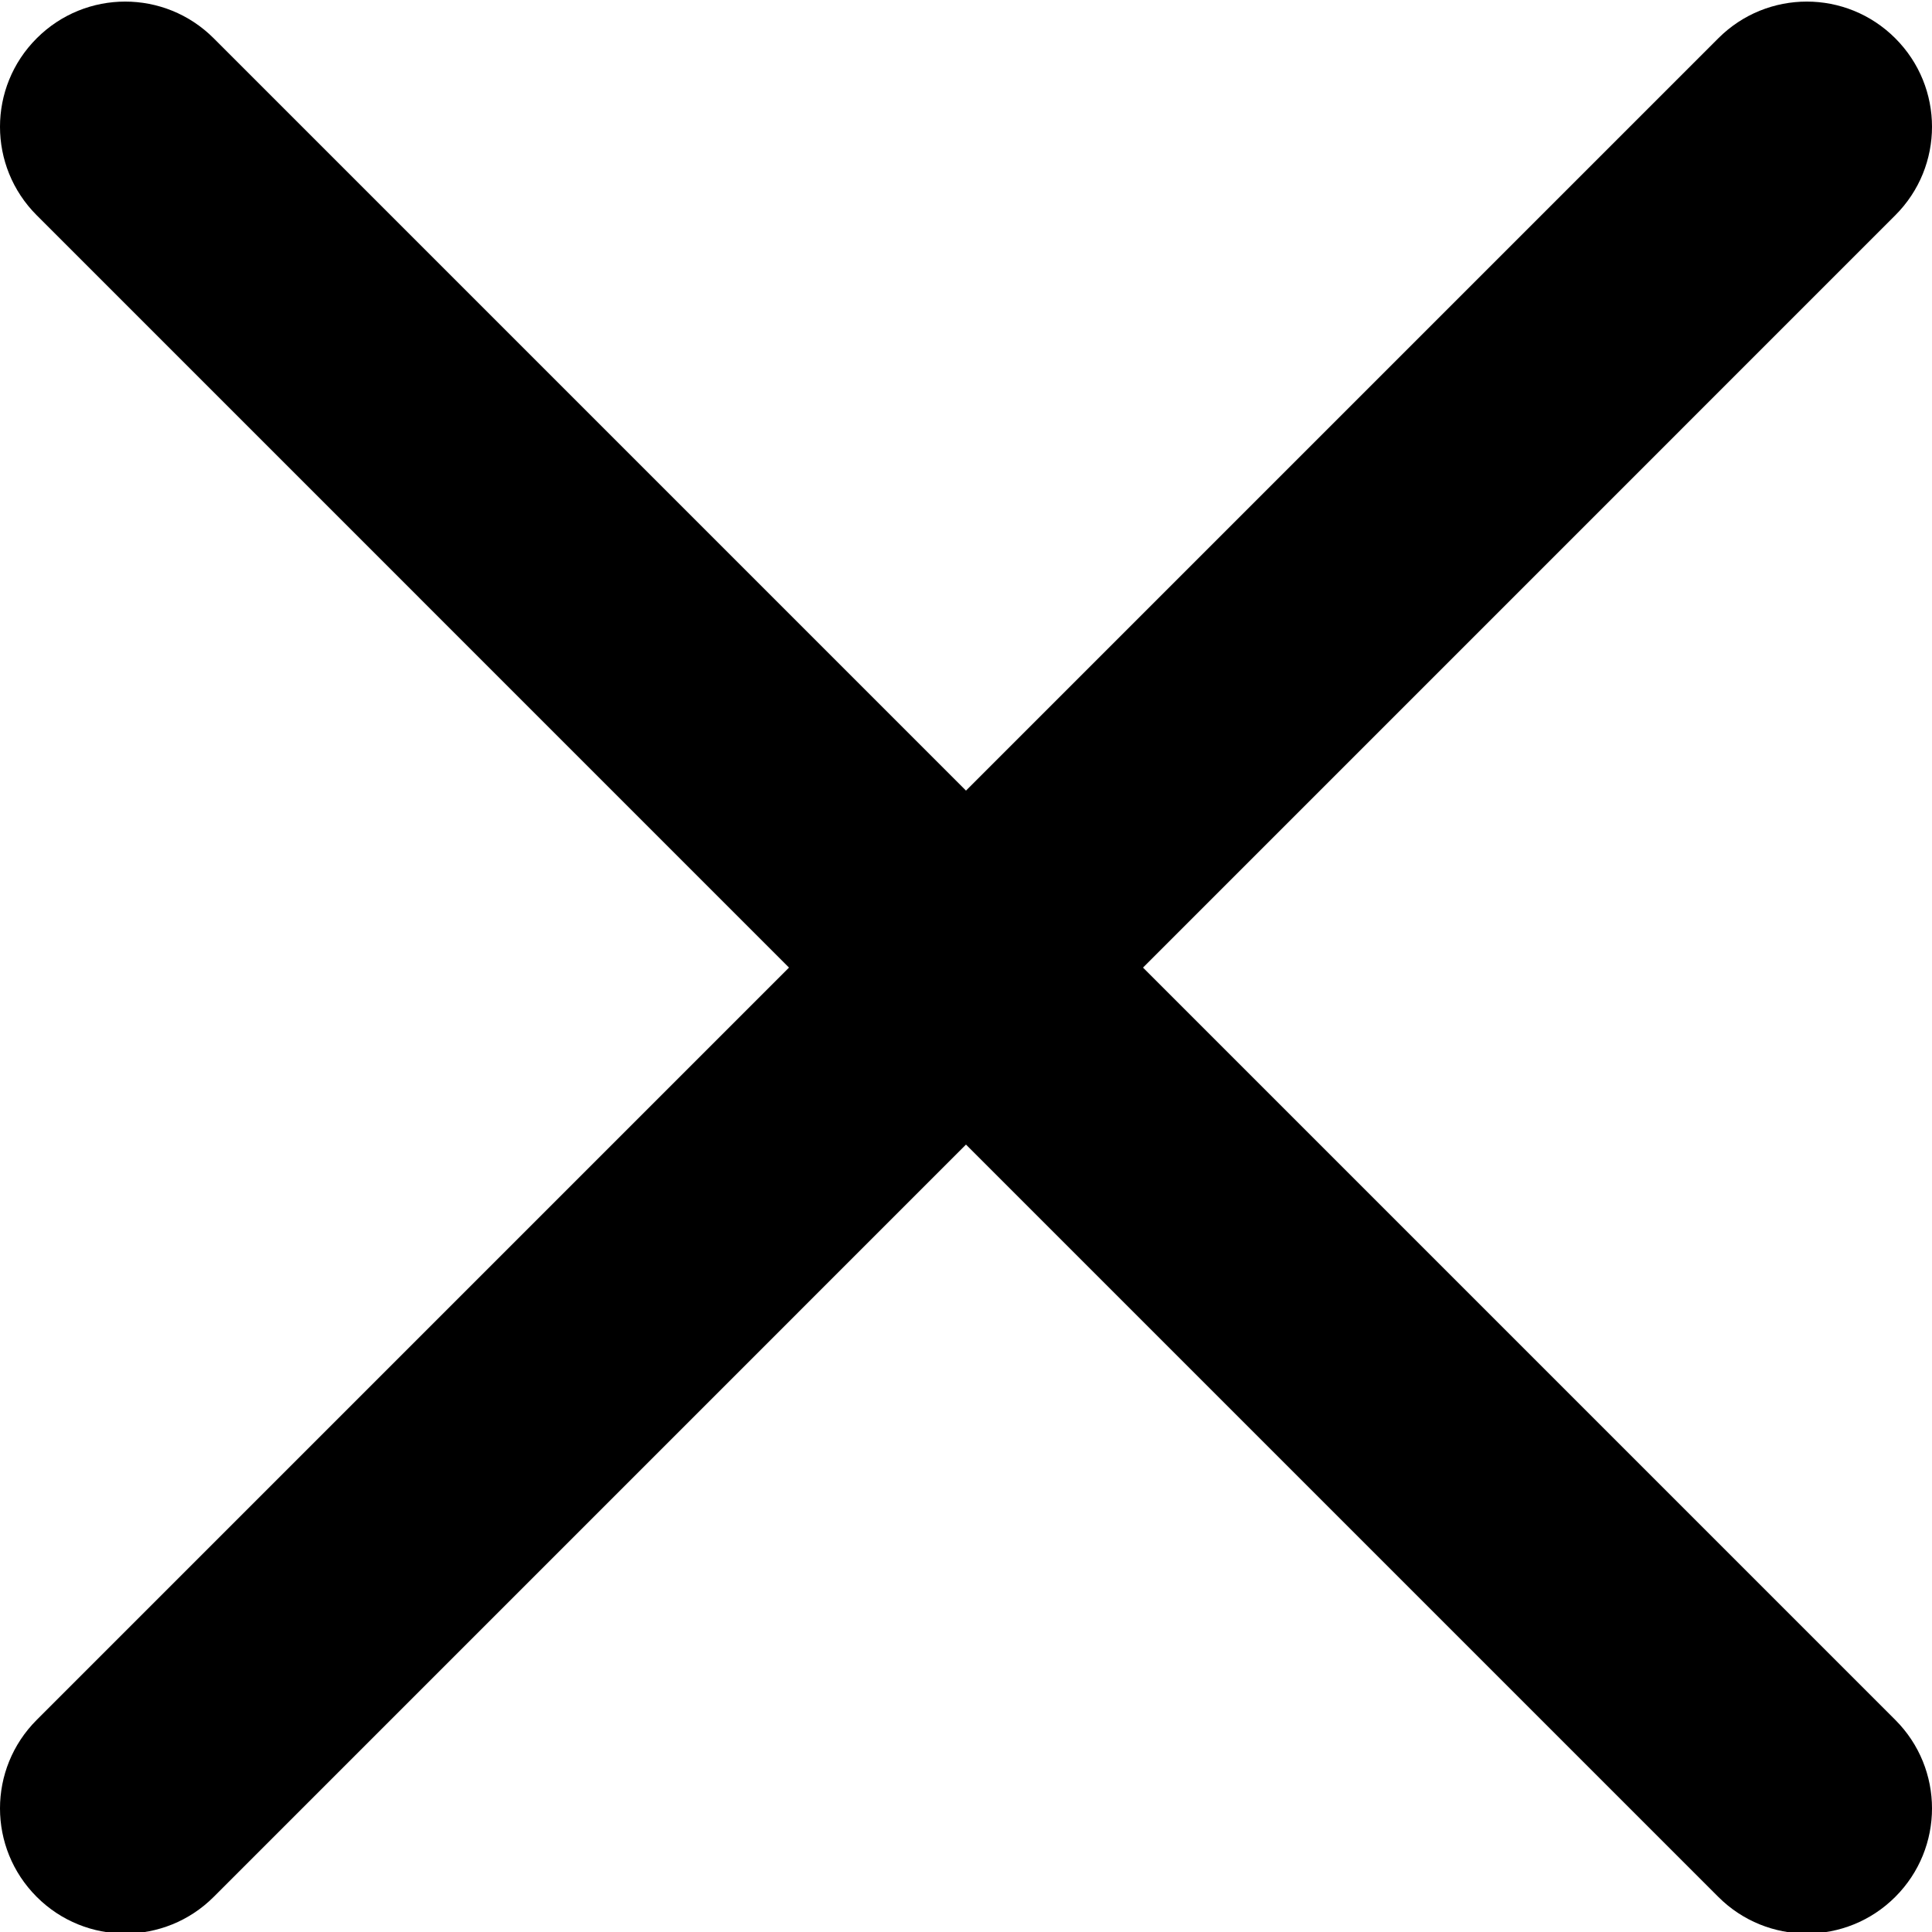
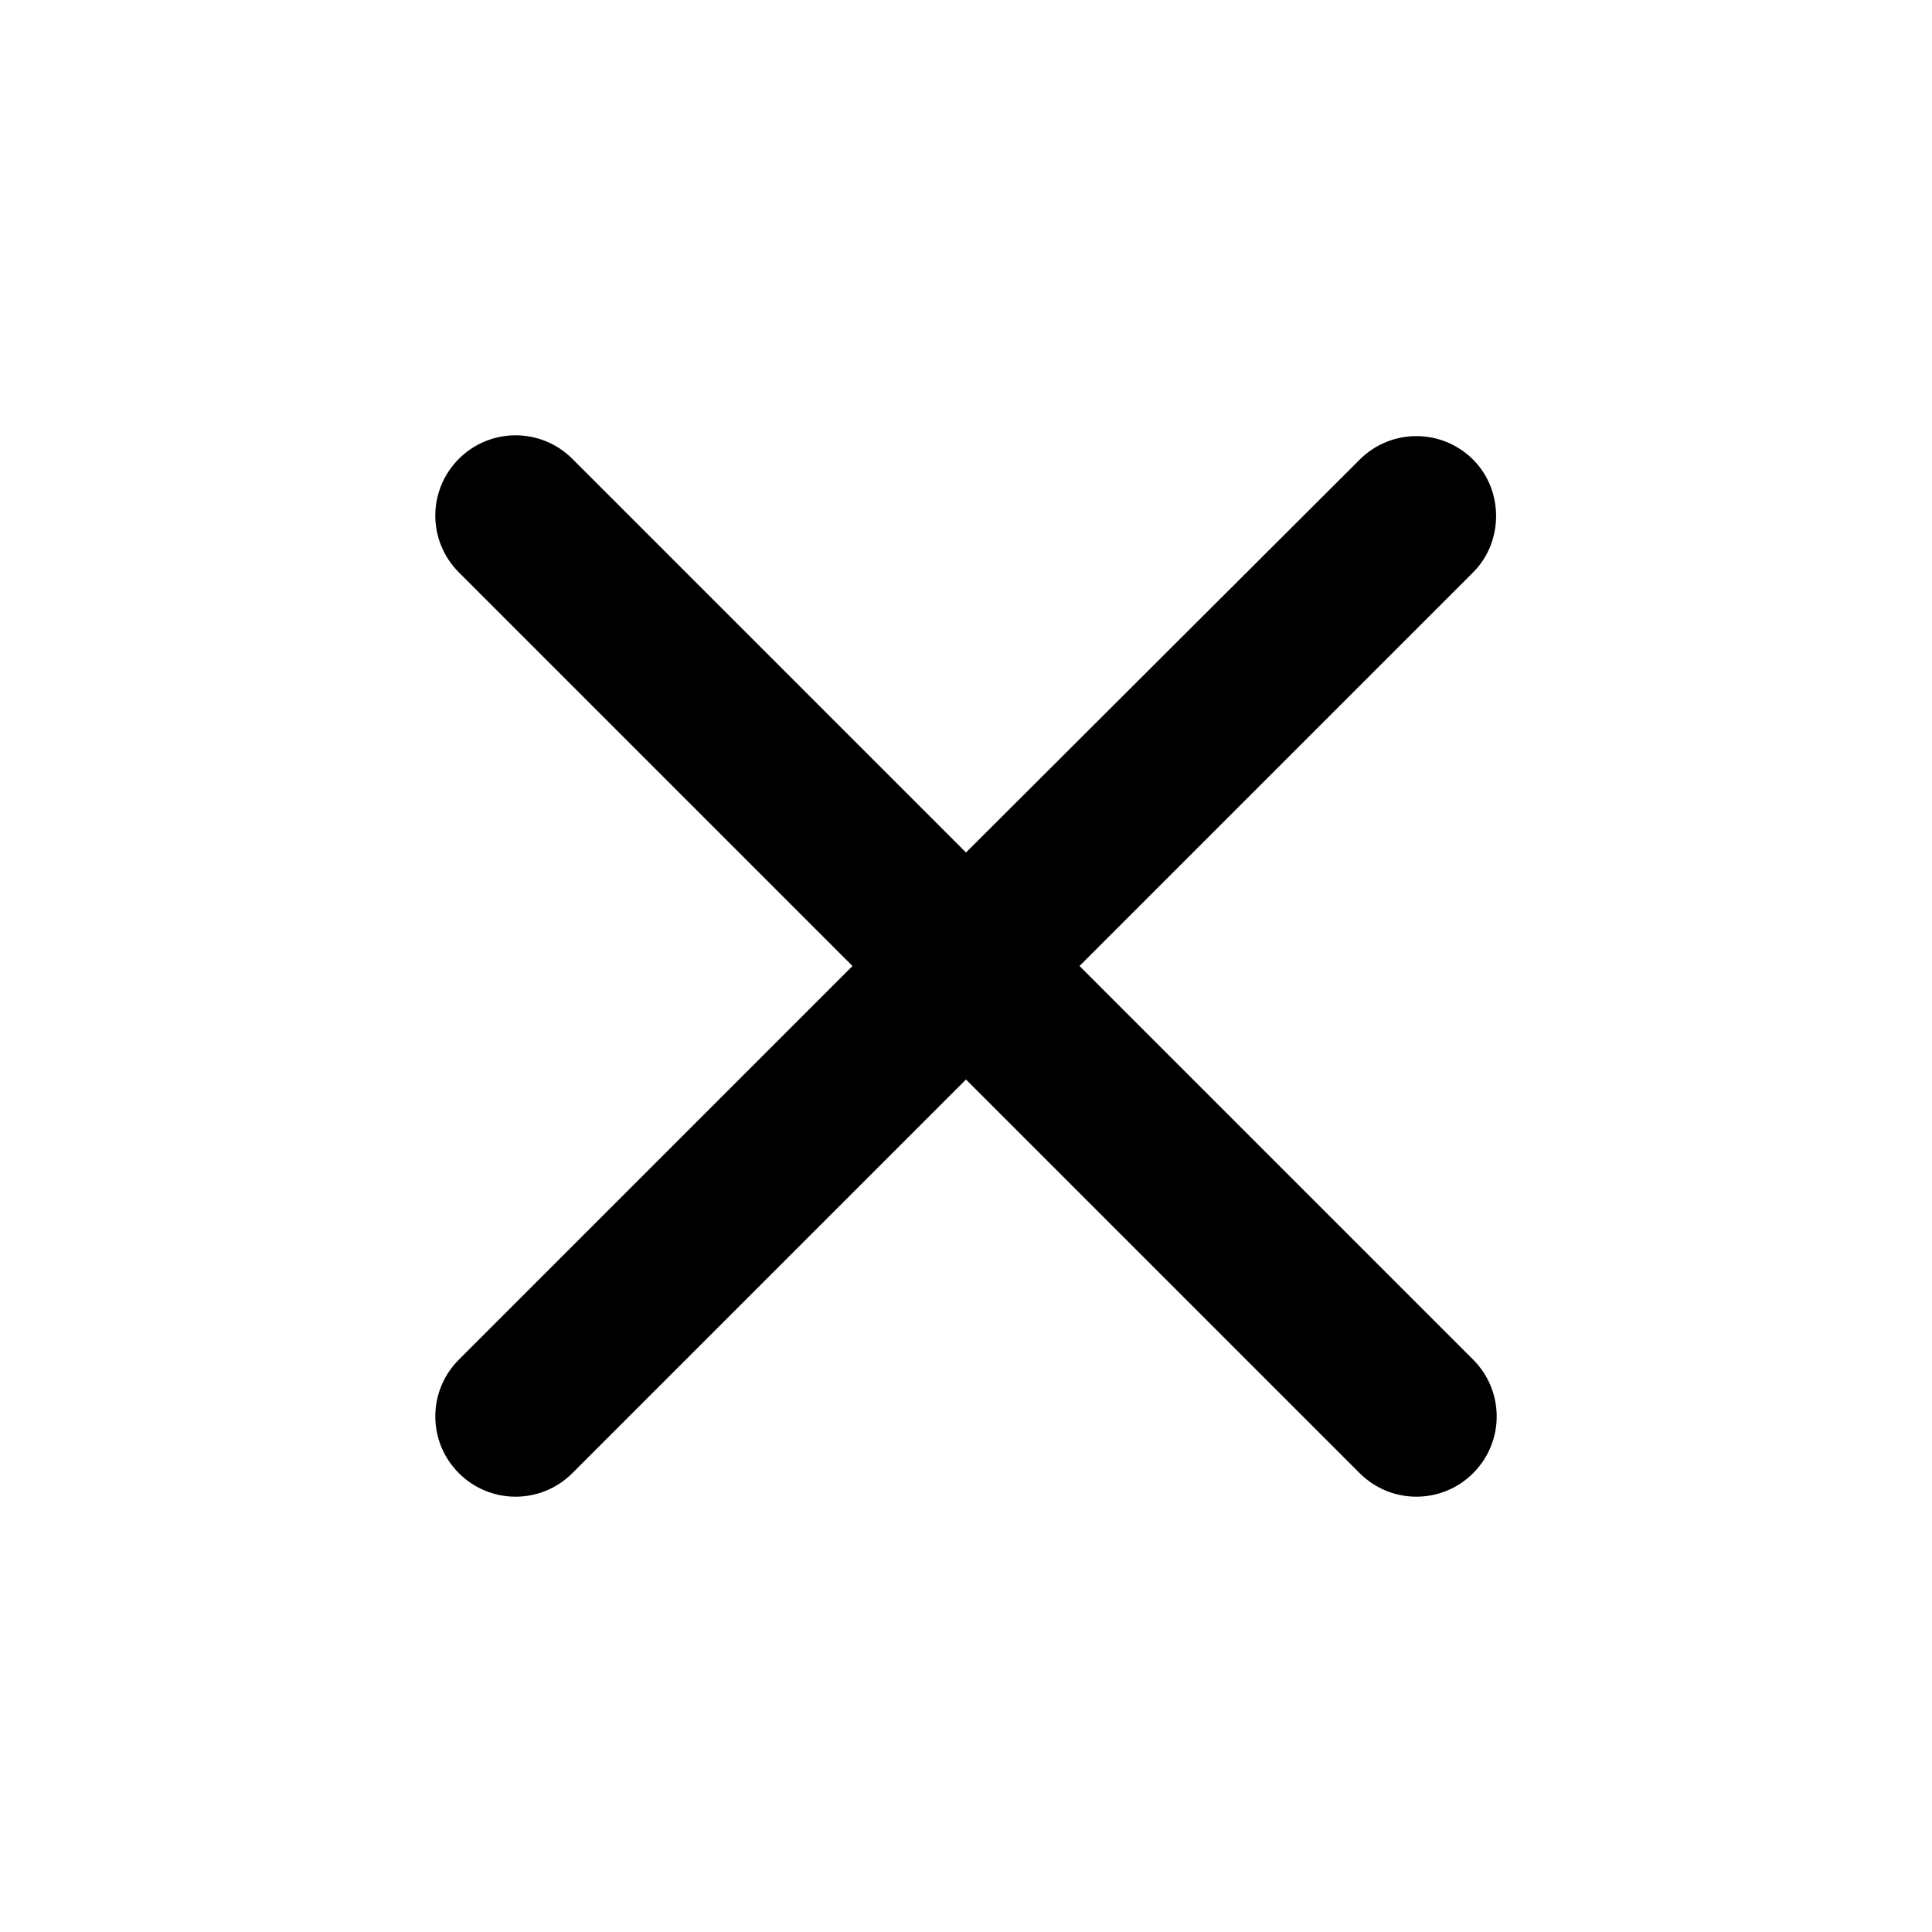
- <svg xmlns="http://www.w3.org/2000/svg" height="329pt" viewBox="0 0 329.269 329" width="329pt">
-   <path d="m194.801 164.77 128.211-128.215c8.344-8.34 8.344-21.824 0-30.164-8.34-8.34-21.824-8.34-30.164 0l-128.215 128.215-128.211-128.215c-8.344-8.34-21.824-8.34-30.164 0-8.344 8.34-8.344 21.824 0 30.164l128.211 128.215-128.211 128.215c-8.344 8.34-8.344 21.824 0 30.164 4.156 4.16 9.621 6.25 15.082 6.25 5.461 0 10.922-2.09 15.082-6.25l128.211-128.215 128.215 128.215c4.16 4.16 9.621 6.25 15.082 6.25 5.461 0 10.922-2.09 15.082-6.25 8.344-8.34 8.344-21.824 0-30.164zm0 0" />
+ <svg xmlns="http://www.w3.org/2000/svg" height="24" viewBox="0 0 24 24" width="24">
+   <path d="M0 0h24v24H0V0z" fill="none" />
+   <path d="M18.3 5.71c-.39-.39-1.02-.39-1.41 0L12 10.59 7.11 5.7c-.39-.39-1.02-.39-1.41 0-.39.39-.39 1.02 0 1.41L10.59 12 5.7 16.89c-.39.39-.39 1.02 0 1.41.39.39 1.02.39 1.41 0L12 13.41l4.89 4.89c.39.39 1.02.39 1.41 0 .39-.39.39-1.02 0-1.41L13.41 12l4.89-4.89c.38-.38.38-1.02 0-1.4z" />
</svg>
